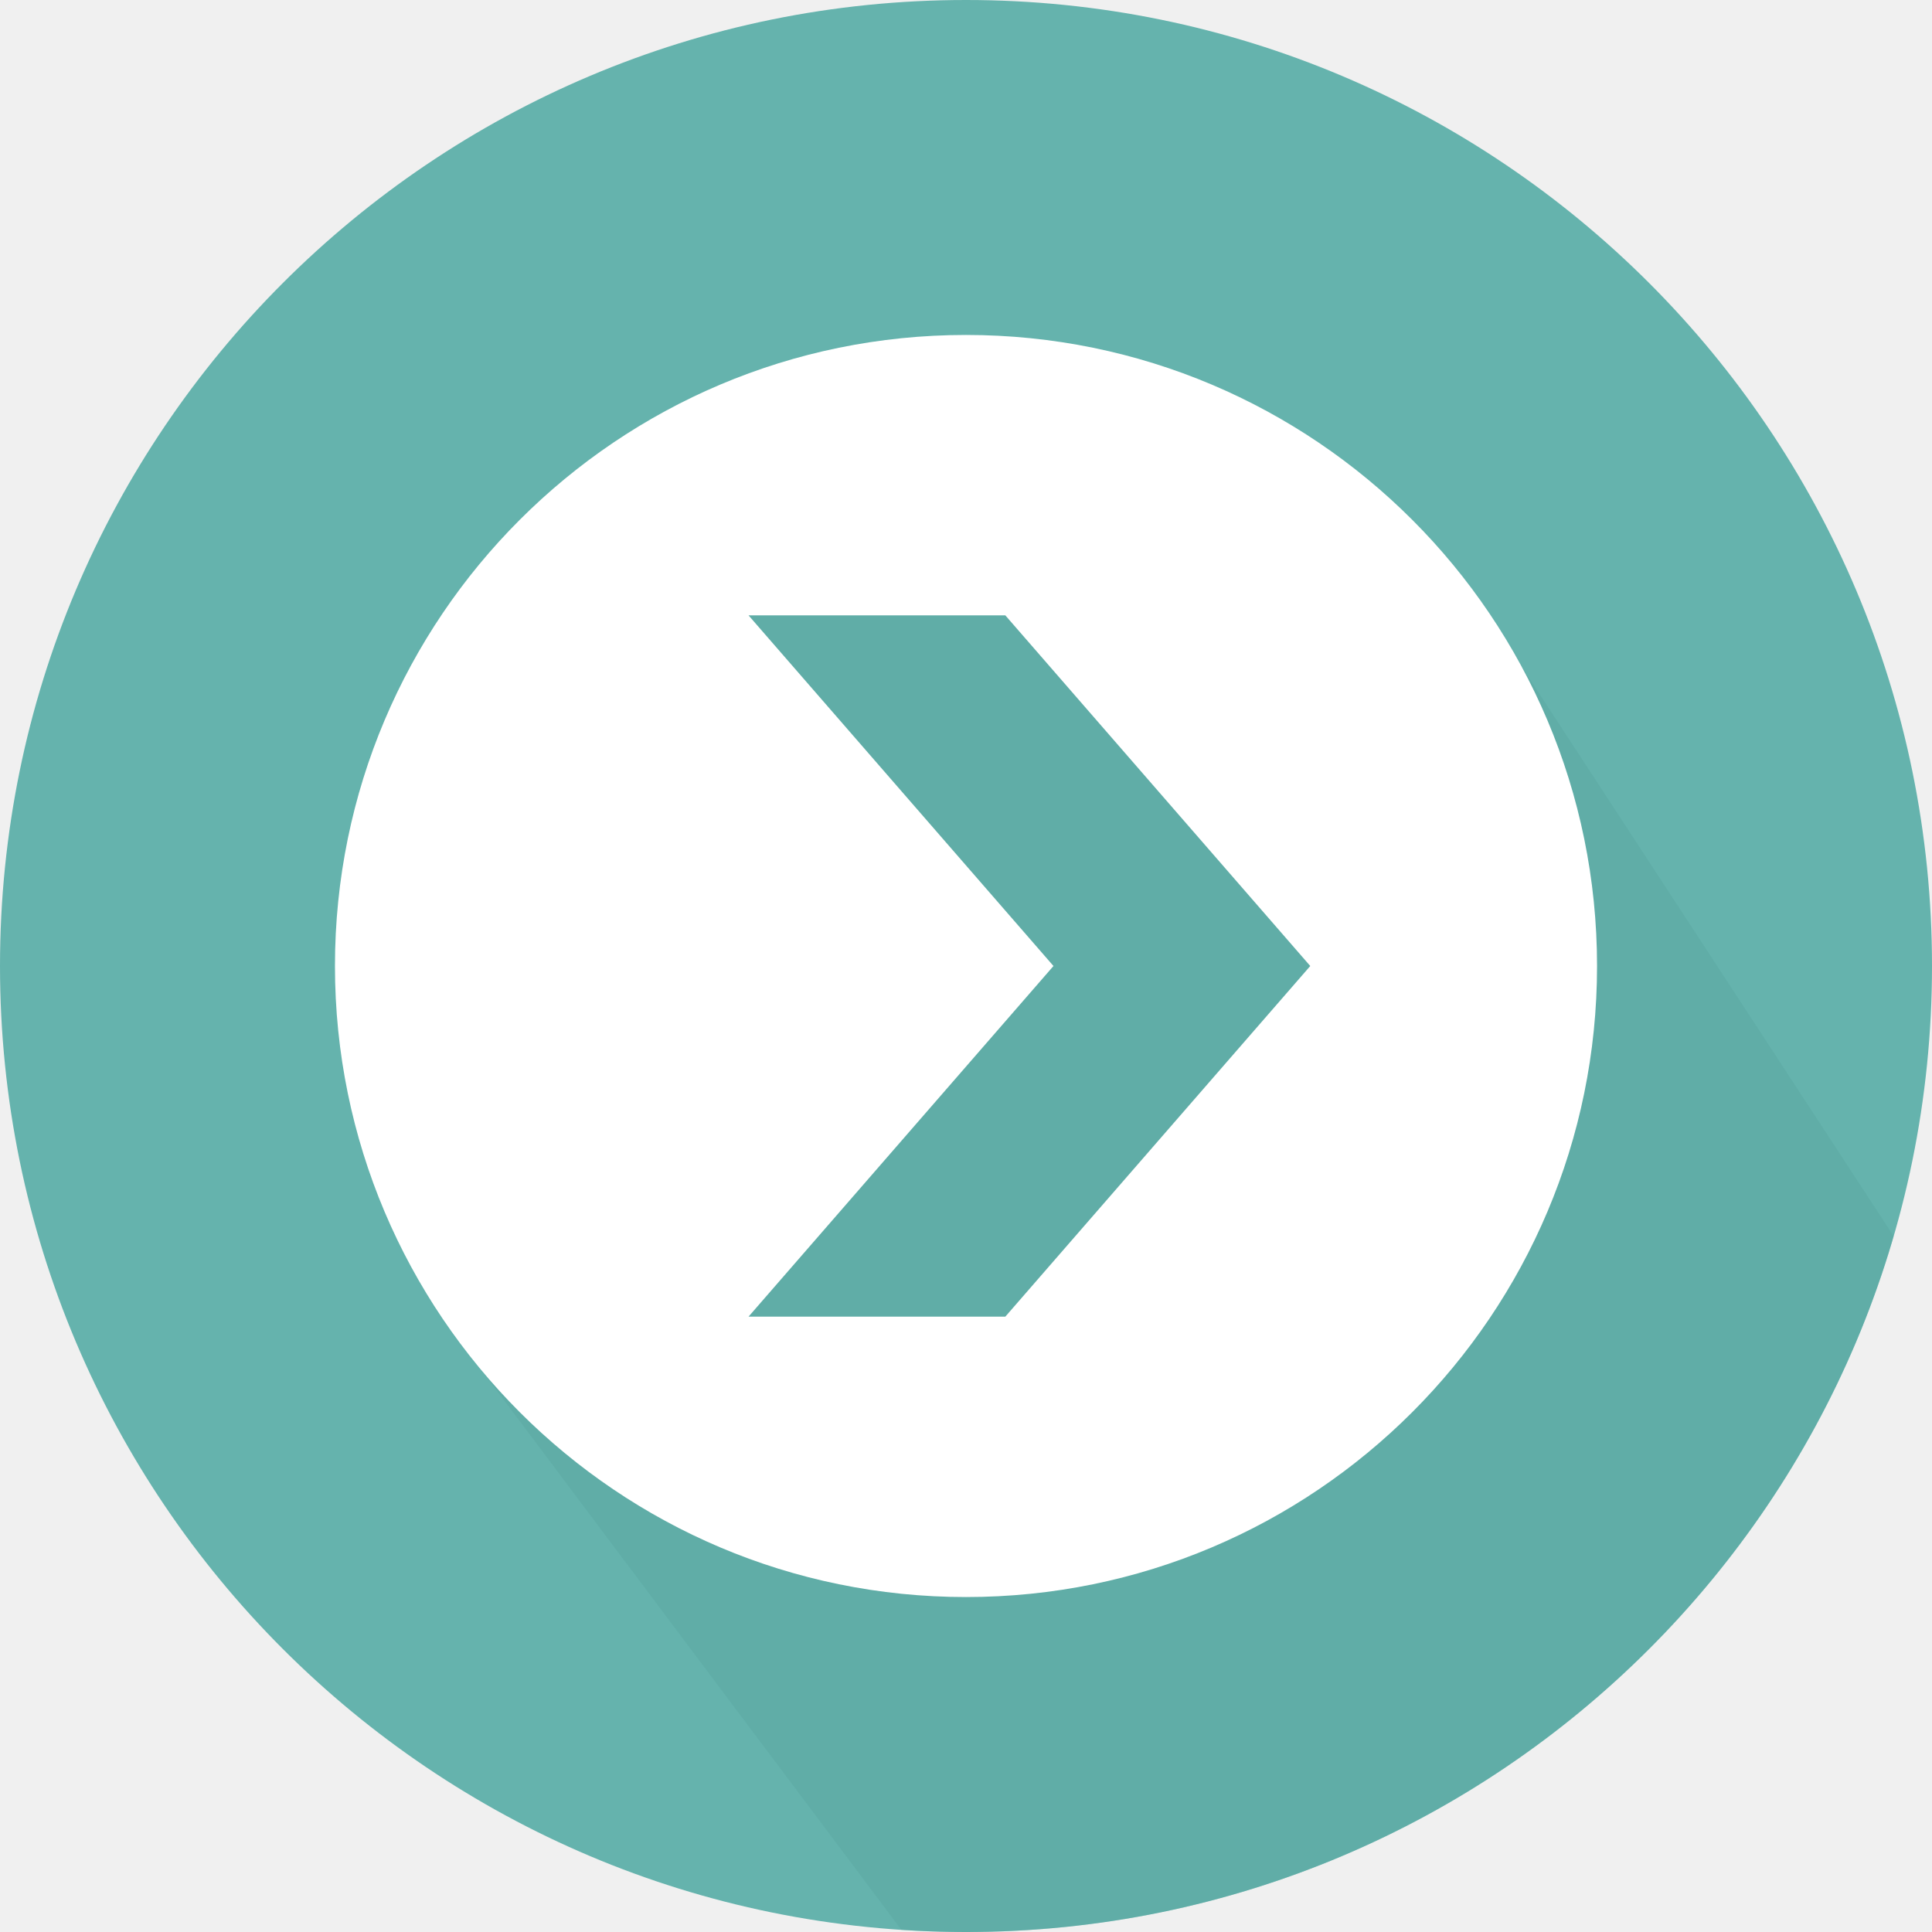
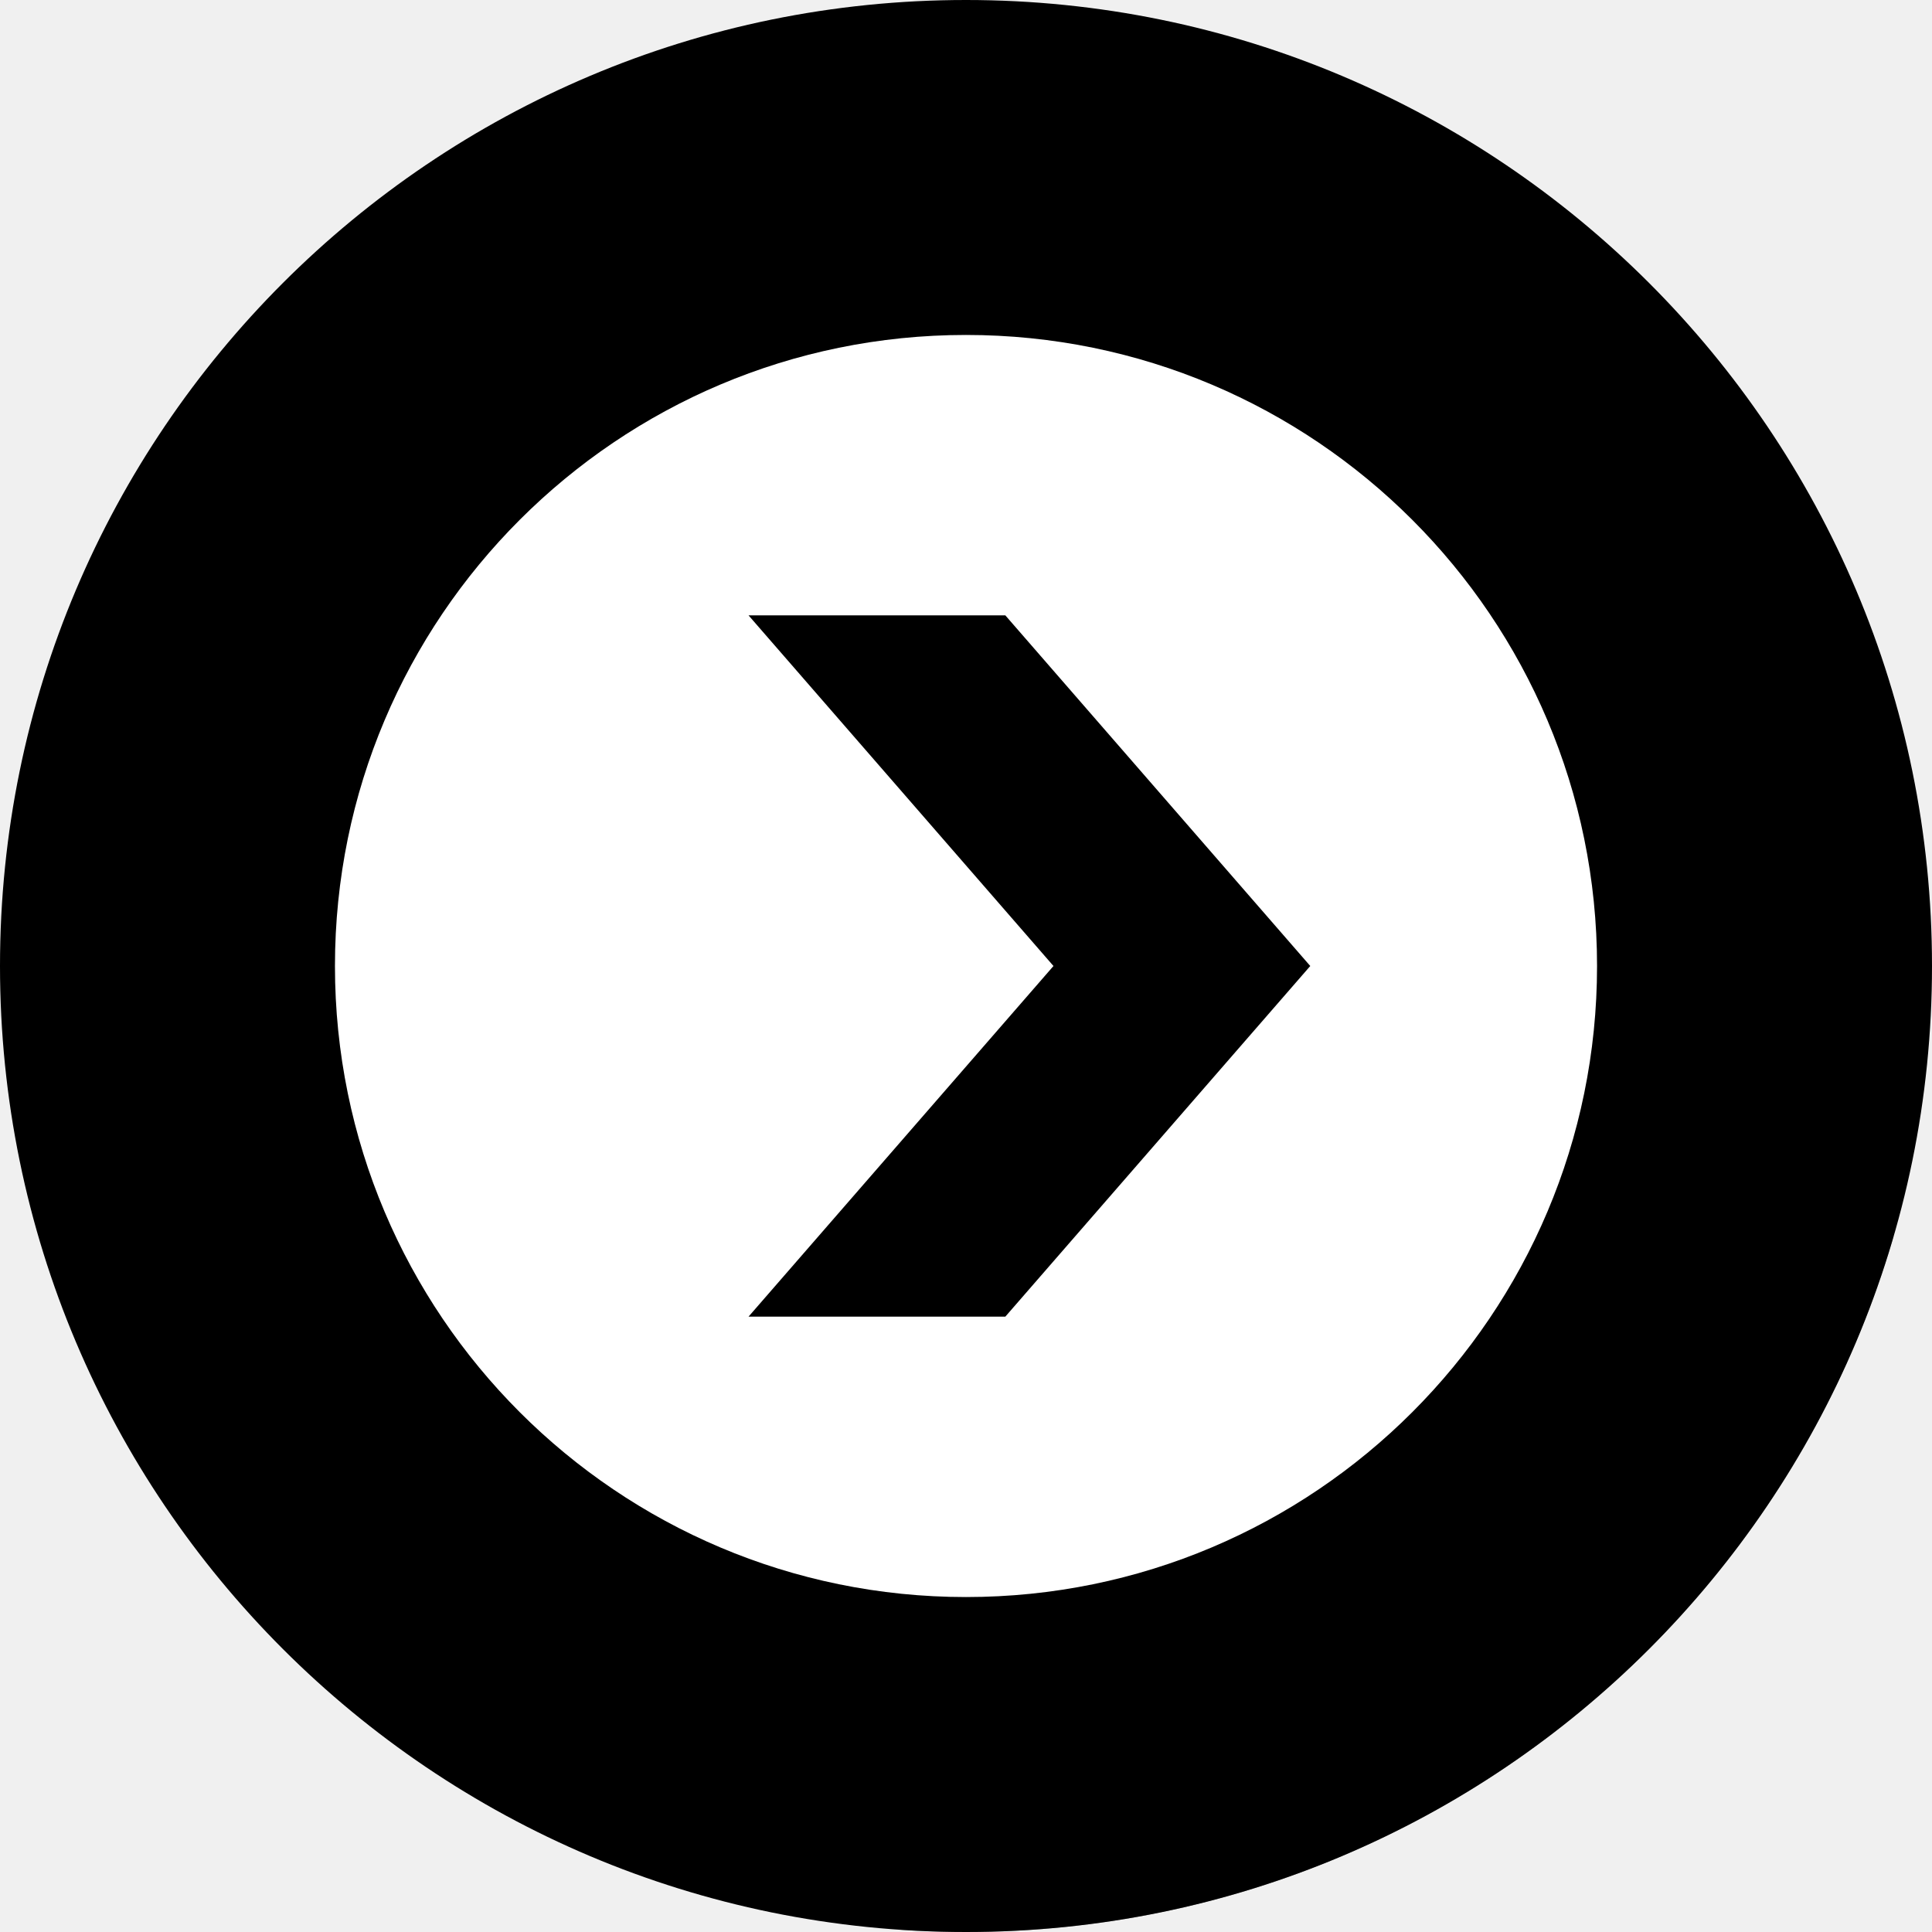
<svg xmlns="http://www.w3.org/2000/svg" id="Capa_1" viewBox="0 0 487.622 487.622">
-   <circle style="fill:#65B3AD;" cx="243.811" cy="243.811" r="243.811" />
-   <path style="opacity:0.37;fill:#56A49E;enable-background:new    ;" d="M477.946,311.989L369.499,145.983l-145.688-26.551    l-83.061,67.379l-19.051,159.247l105.792,141.007c5.396,0.357,10.834,0.557,16.319,0.557    C354.795,487.622,448.449,413.457,477.946,311.989z" />
+   <circle style="fill:currentColor;" cx="243.811" cy="243.811" r="243.811" />
+   <path style="opacity:0.37;fill:currentColor;enable-background:new    ;" d="M477.946,311.989L369.499,145.983l-145.688-26.551    l-83.061,67.379l-19.051,159.247l105.792,141.007c5.396,0.357,10.834,0.557,16.319,0.557    C354.795,487.622,448.449,413.457,477.946,311.989z" />
  <path style="fill:#FFFFFF;" d="M243.811,84.54c-87.964,0-159.271,71.308-159.271,159.271s71.307,159.271,159.271,159.271    s159.271-71.307,159.271-159.271S331.775,84.54,243.811,84.54z M253.736,332.313h-64.812l76.963-88.502l-76.963-88.502h64.812    l76.963,88.502L253.736,332.313z" />
</svg>
